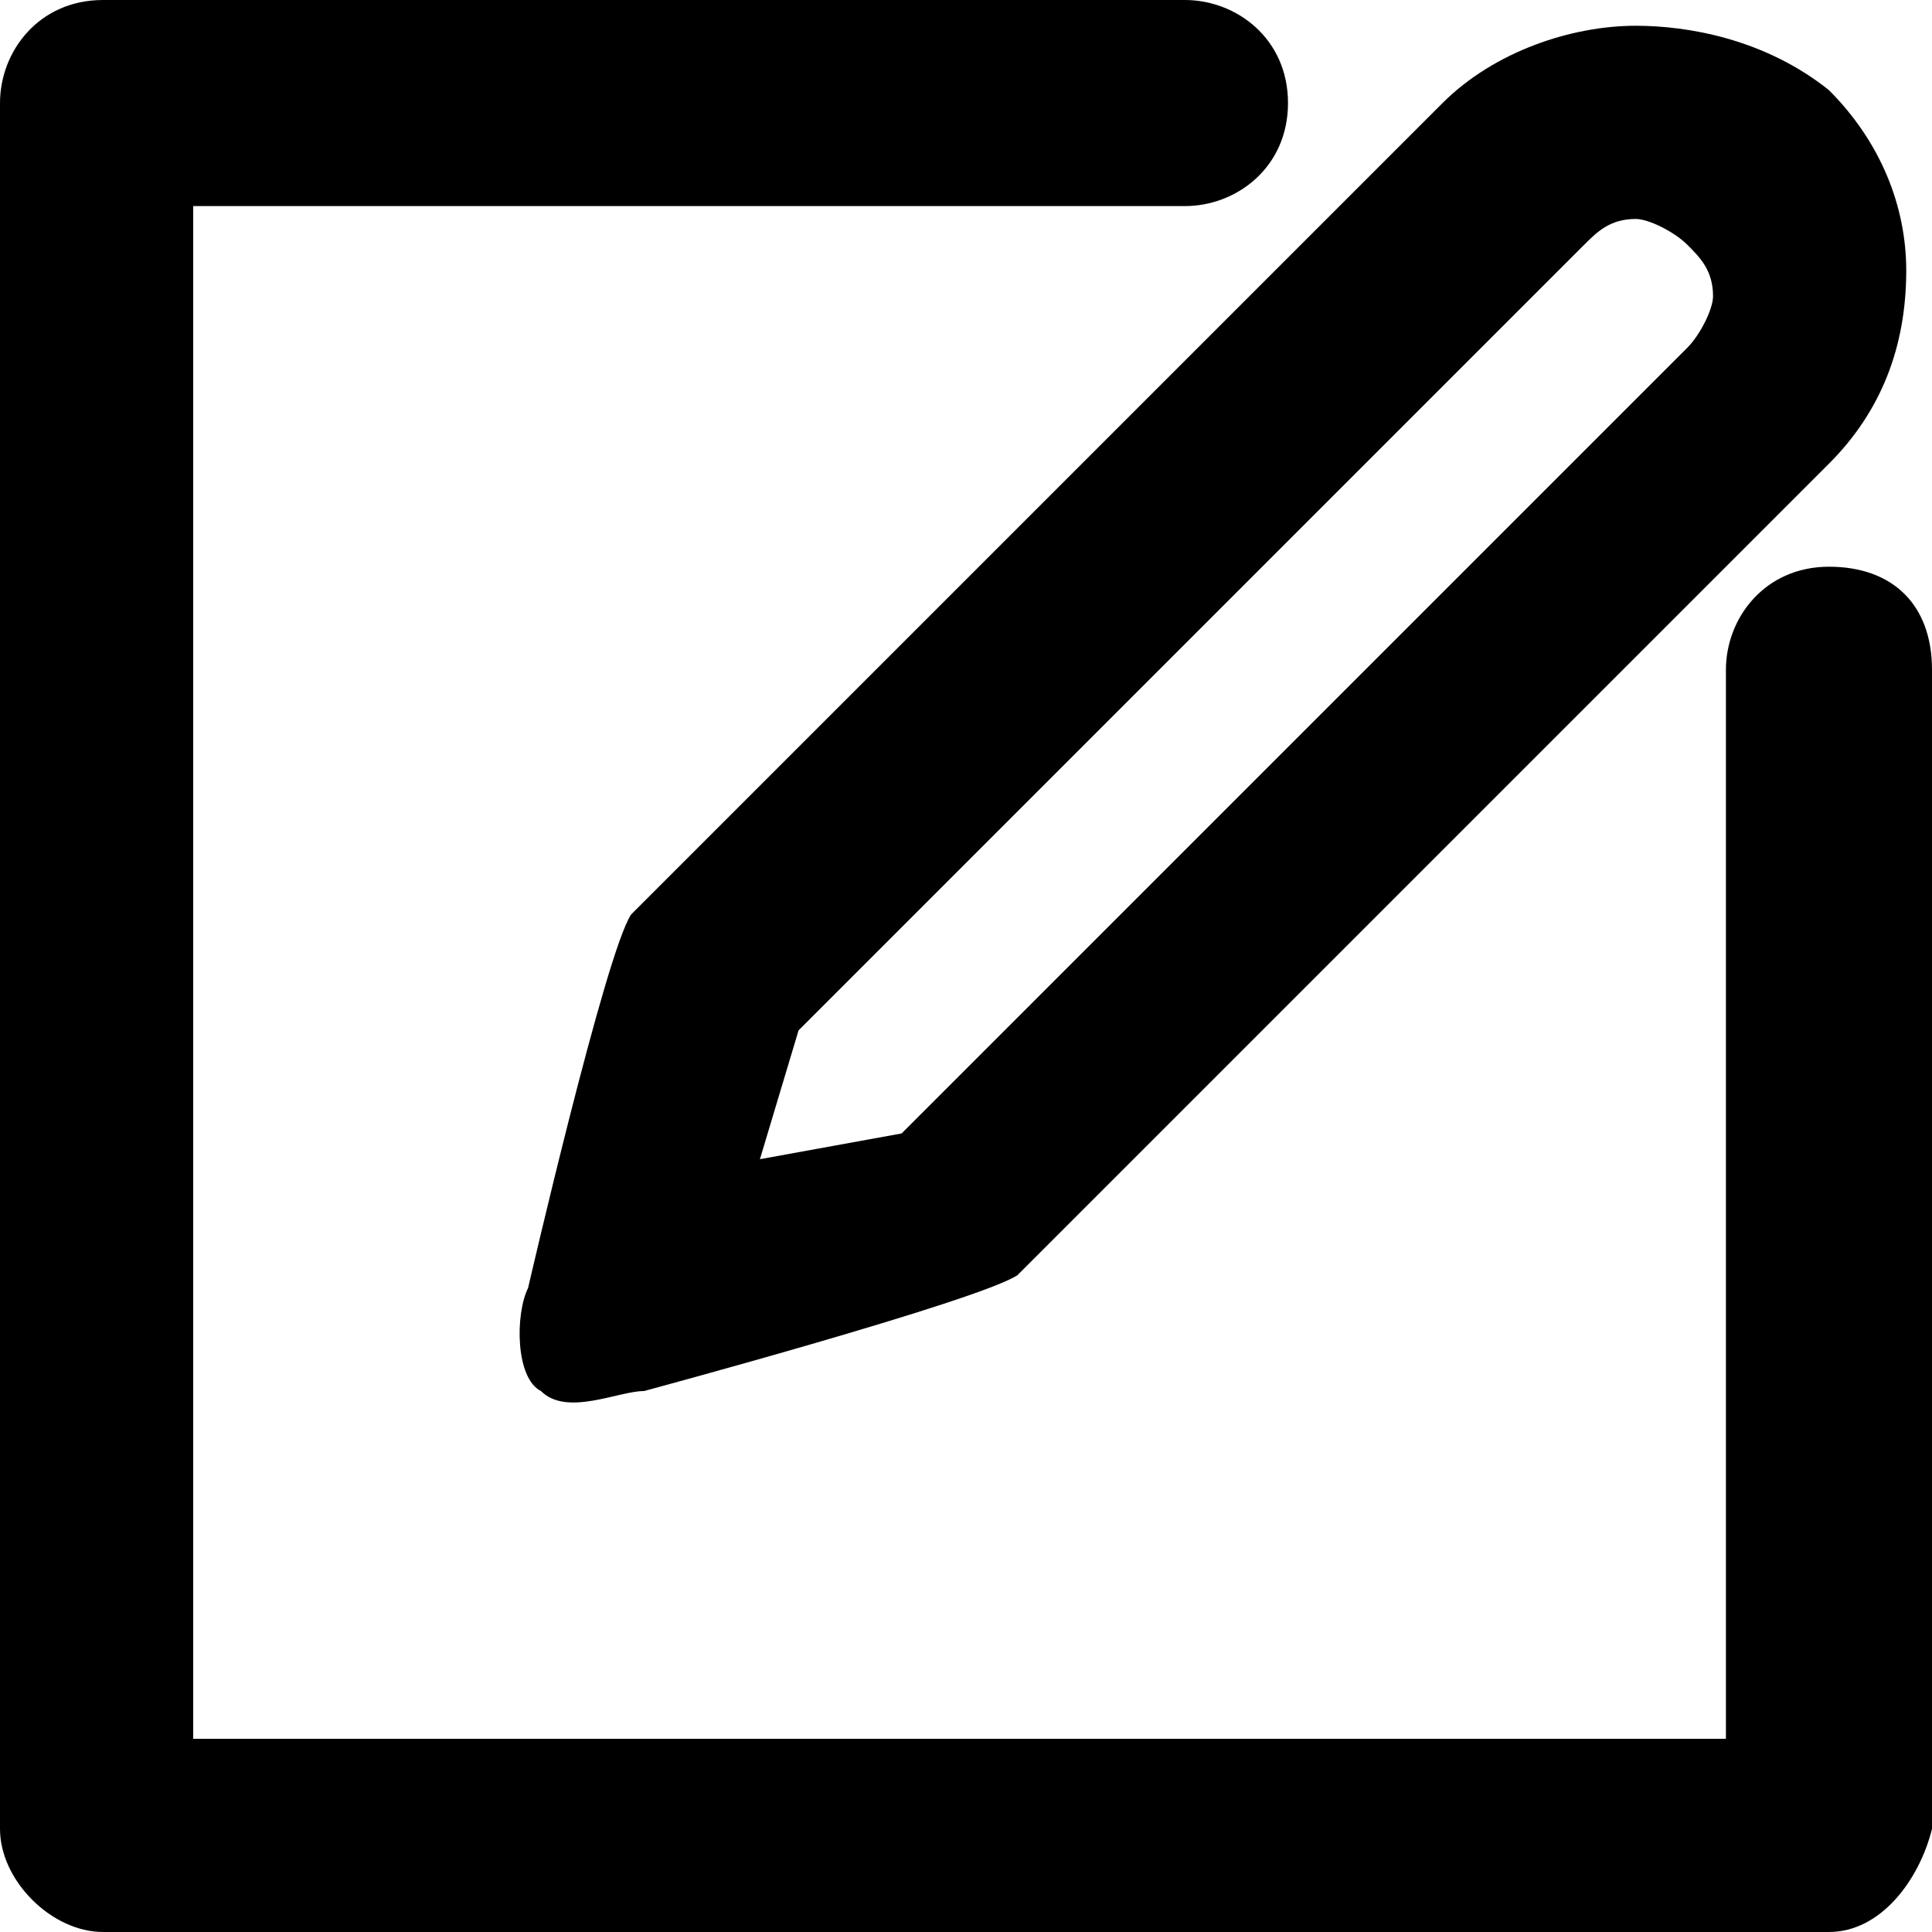
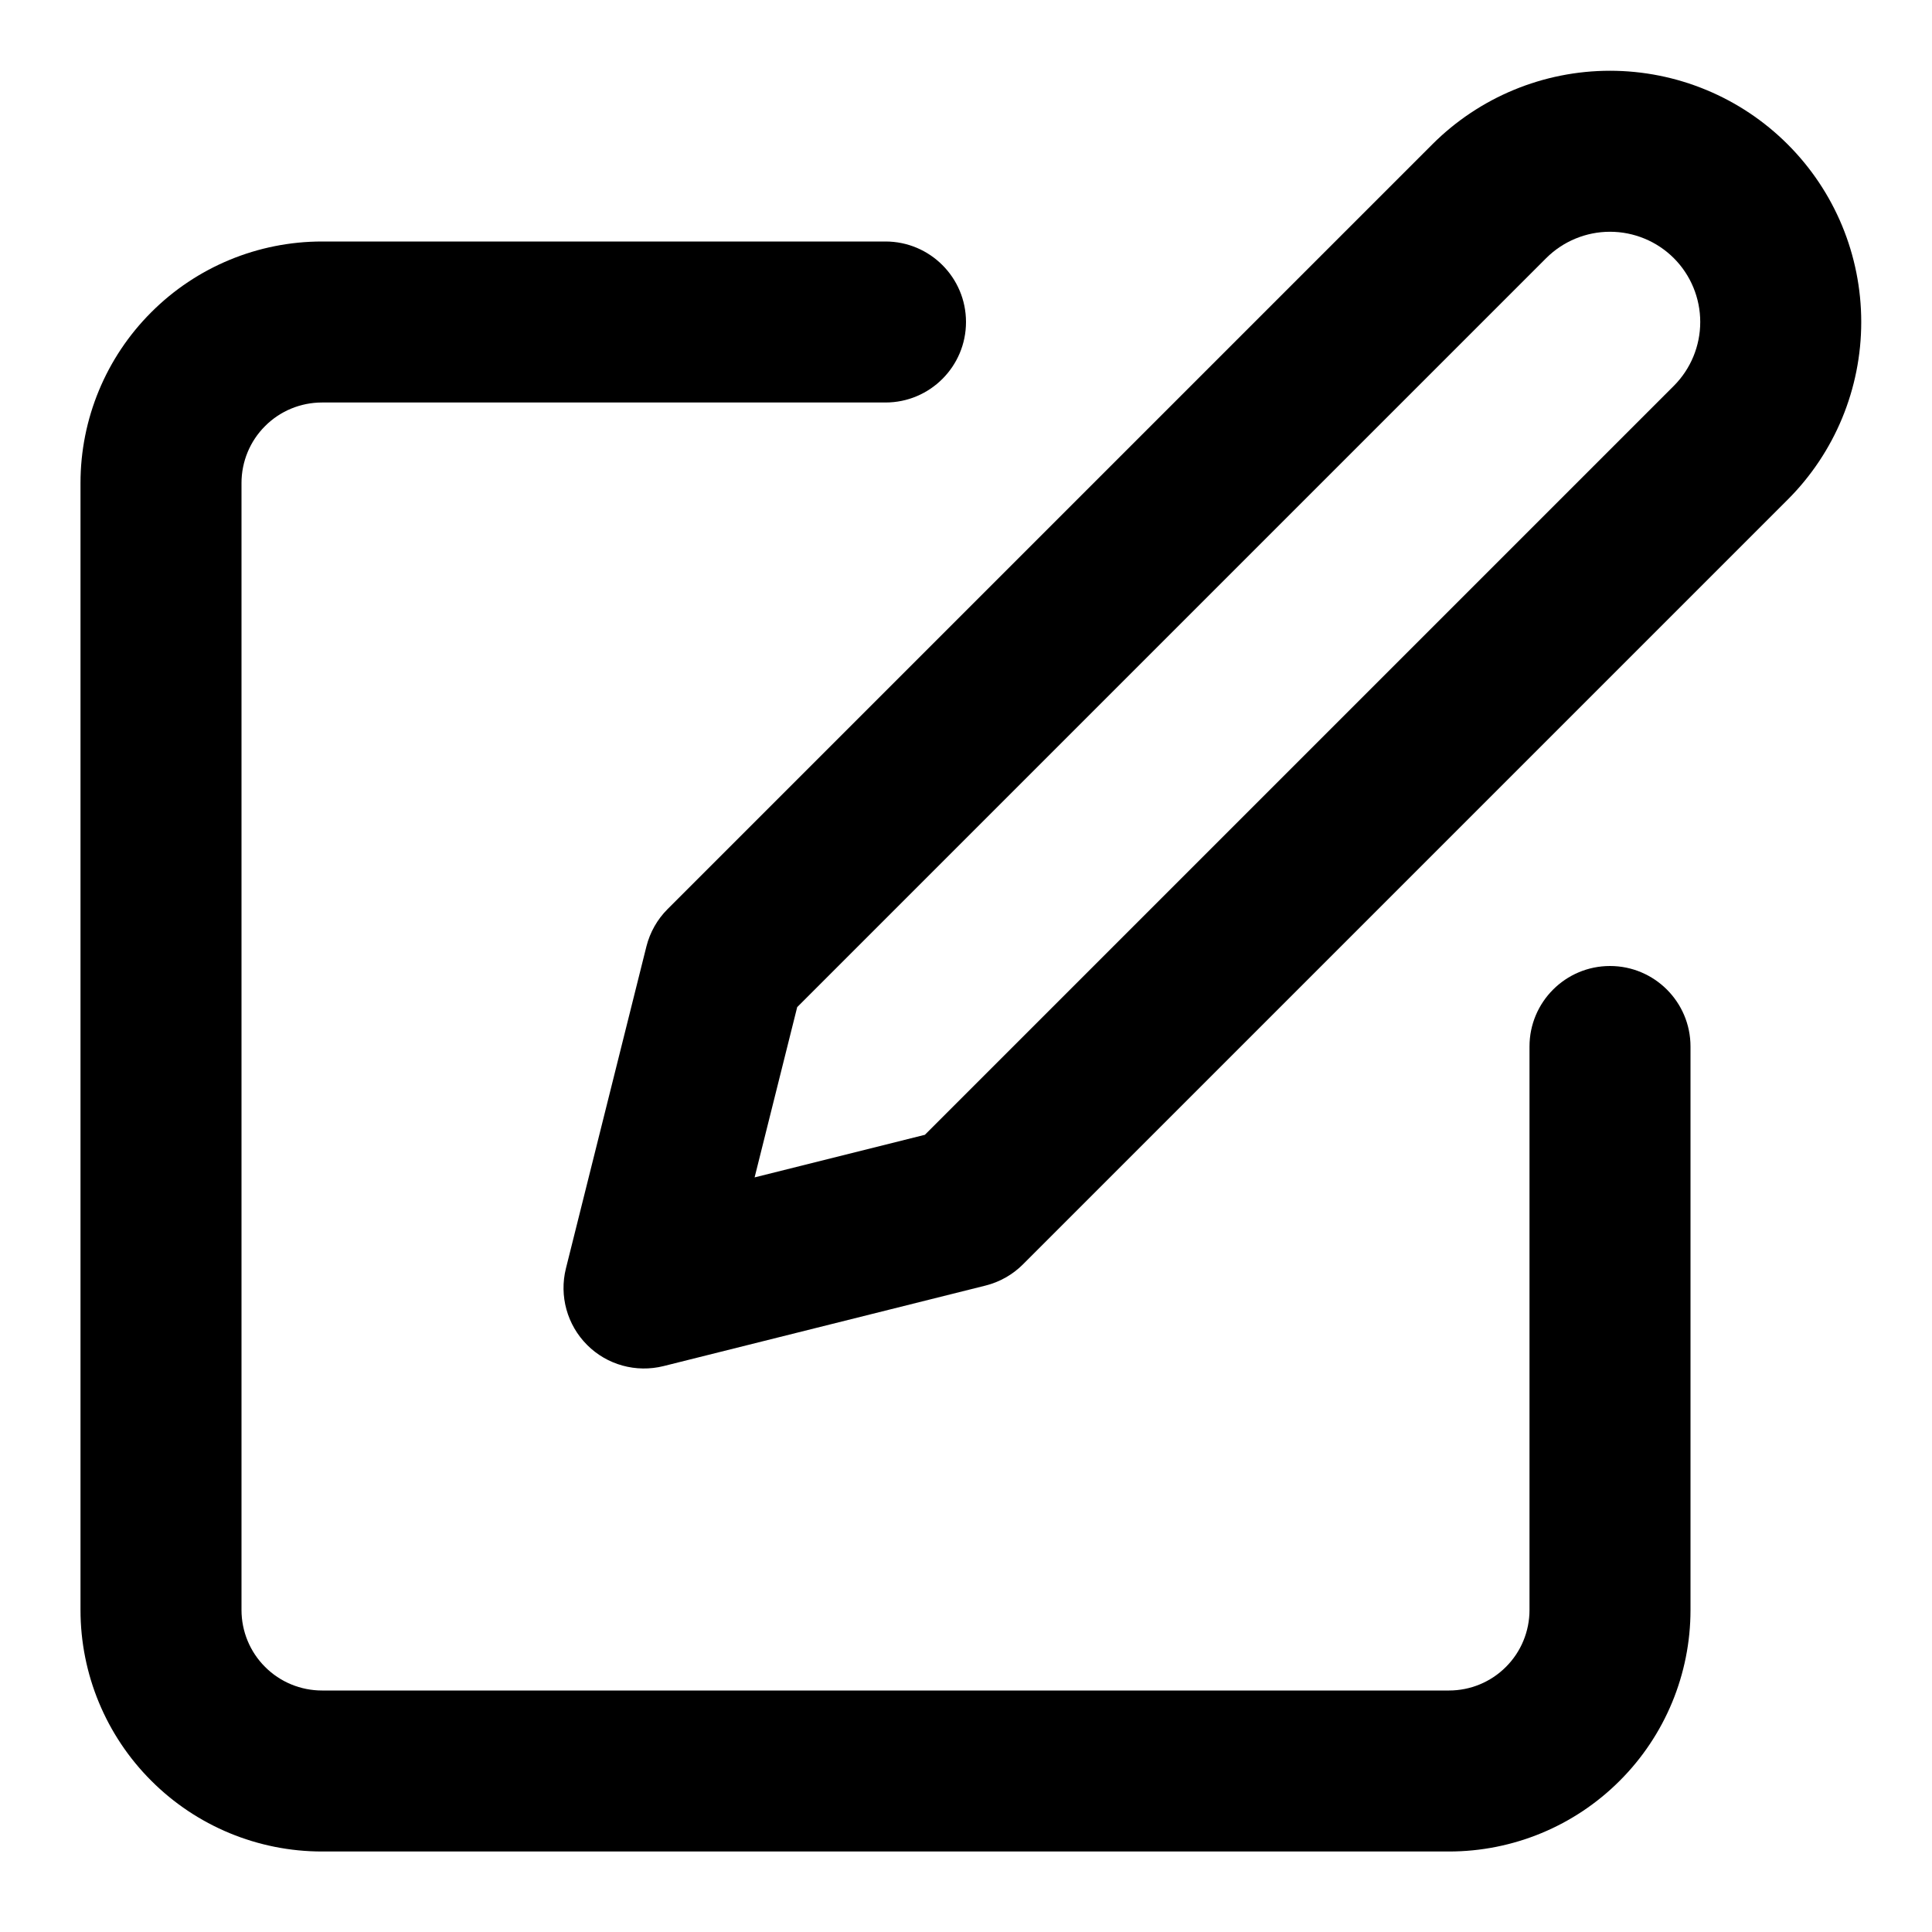
- <svg xmlns="http://www.w3.org/2000/svg" version="1.1" id="Layer_1" x="0px" y="0px" viewBox="0 0 15 15" style="enable-background:new 0 0 15 15;" xml:space="preserve">
-   <path d="M12.7,1.7c0.1,0,0.3,0.1,0.4,0.2c0.1,0.1,0.2,0.2,0.2,0.4c0,0.1-0.1,0.3-0.2,0.4L7,8.8L5.9,9l0.3-1l6.1-6.1  C12.4,1.8,12.5,1.7,12.7,1.7 M12.7,0.2c-0.5,0-1.1,0.2-1.5,0.6L4.9,7.1C4.7,7.4,4.1,10,4.1,10C4,10.2,4,10.7,4.2,10.8  c0.2,0.2,0.6,0,0.8,0c0,0,2.6-0.7,2.9-0.9l6.3-6.3c0.4-0.4,0.6-0.9,0.6-1.5c0-0.5-0.2-1-0.6-1.4C13.7,0.3,13.1,0.2,12.7,0.2  L12.7,0.2z" />
-   <path d="M14.2,15H0.8C0.4,15,0,14.6,0,14.2V0.8C0,0.4,0.3,0,0.8,0h8.4C9.6,0,10,0.3,10,0.8S9.6,1.6,9.2,1.6H1.5v11.9h11.9V5.2  c0-0.4,0.3-0.8,0.8-0.8S15,4.7,15,5.2v9C14.9,14.6,14.6,15,14.2,15z" fill="currentColor" />
+ <svg xmlns="http://www.w3.org/2000/svg" viewBox="0 0 24 24" fill="none">
+   <path fill-rule="evenodd" clip-rule="evenodd" d="M1.879 3.879C2.441 3.316 3.204 3 4 3H11C11.552 3 12 3.448 12 4C12 4.552 11.552 5 11 5H4C3.735 5 3.48 5.105 3.293 5.293C3.105 5.48 3 5.735 3 6V20C3 20.265 3.105 20.52 3.293 20.707C3.48 20.895 3.735 21 4 21H18C18.265 21 18.52 20.895 18.707 20.707C18.895 20.52 19 20.265 19 20V13C19 12.448 19.448 12 20 12C20.552 12 21 12.448 21 13V20C21 20.796 20.684 21.559 20.121 22.121C19.559 22.684 18.796 23 18 23H4C3.204 23 2.441 22.684 1.879 22.121C1.316 21.559 1 20.796 1 20V6C1 5.204 1.316 4.441 1.879 3.879Z" fill="currentColor" />
+   <path fill-rule="evenodd" clip-rule="evenodd" d="M20 2.879C19.703 2.879 19.417 2.997 19.207 3.207L9.903 12.511L9.374 14.626L11.489 14.097L20.793 4.793C21.003 4.583 21.121 4.297 21.121 4C21.121 3.703 21.003 3.417 20.793 3.207C20.583 2.997 20.297 2.879 20 2.879ZM17.793 1.793C18.378 1.208 19.172 0.879 20 0.879C20.828 0.879 21.622 1.208 22.207 1.793C22.793 2.378 23.121 3.172 23.121 4C23.121 4.828 22.793 5.622 22.207 6.207L12.707 15.707C12.579 15.835 12.418 15.926 12.242 15.97L8.243 16.97C7.902 17.055 7.541 16.956 7.293 16.707C7.045 16.459 6.945 16.098 7.03 15.757L8.03 11.757C8.074 11.582 8.165 11.421 8.293 11.293L17.793 1.793Z" fill="currentColor" />
</svg>
